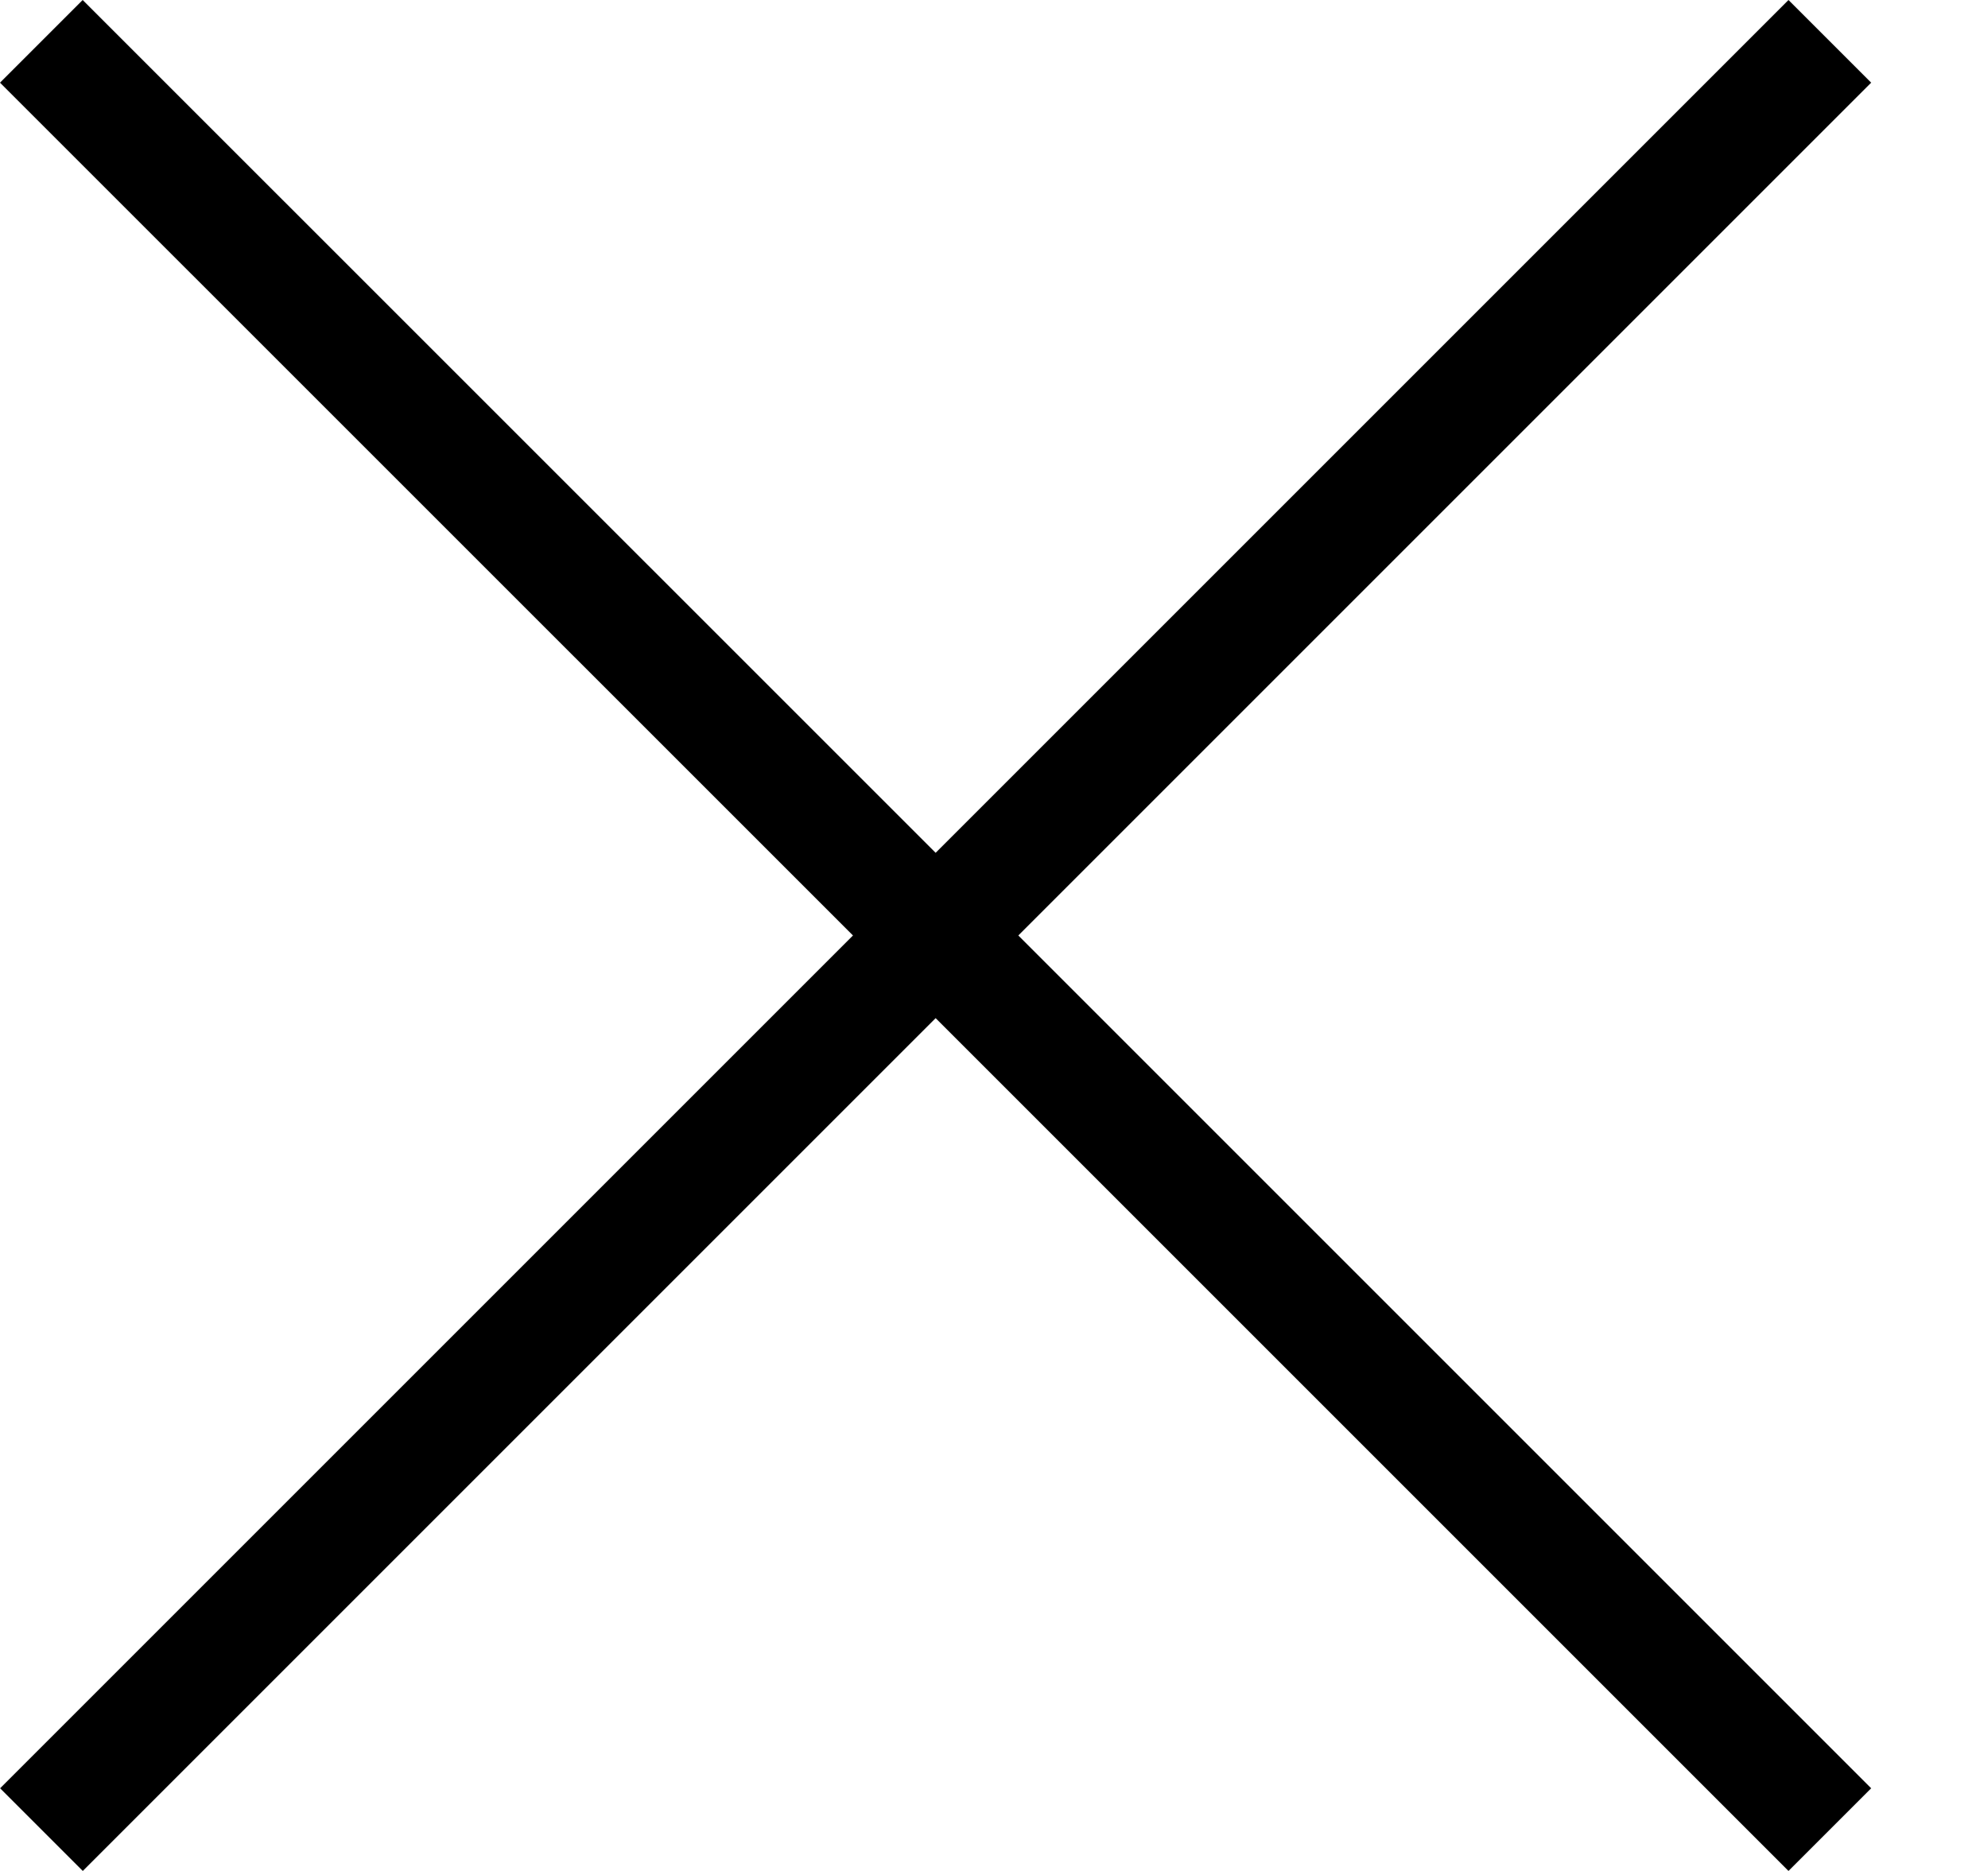
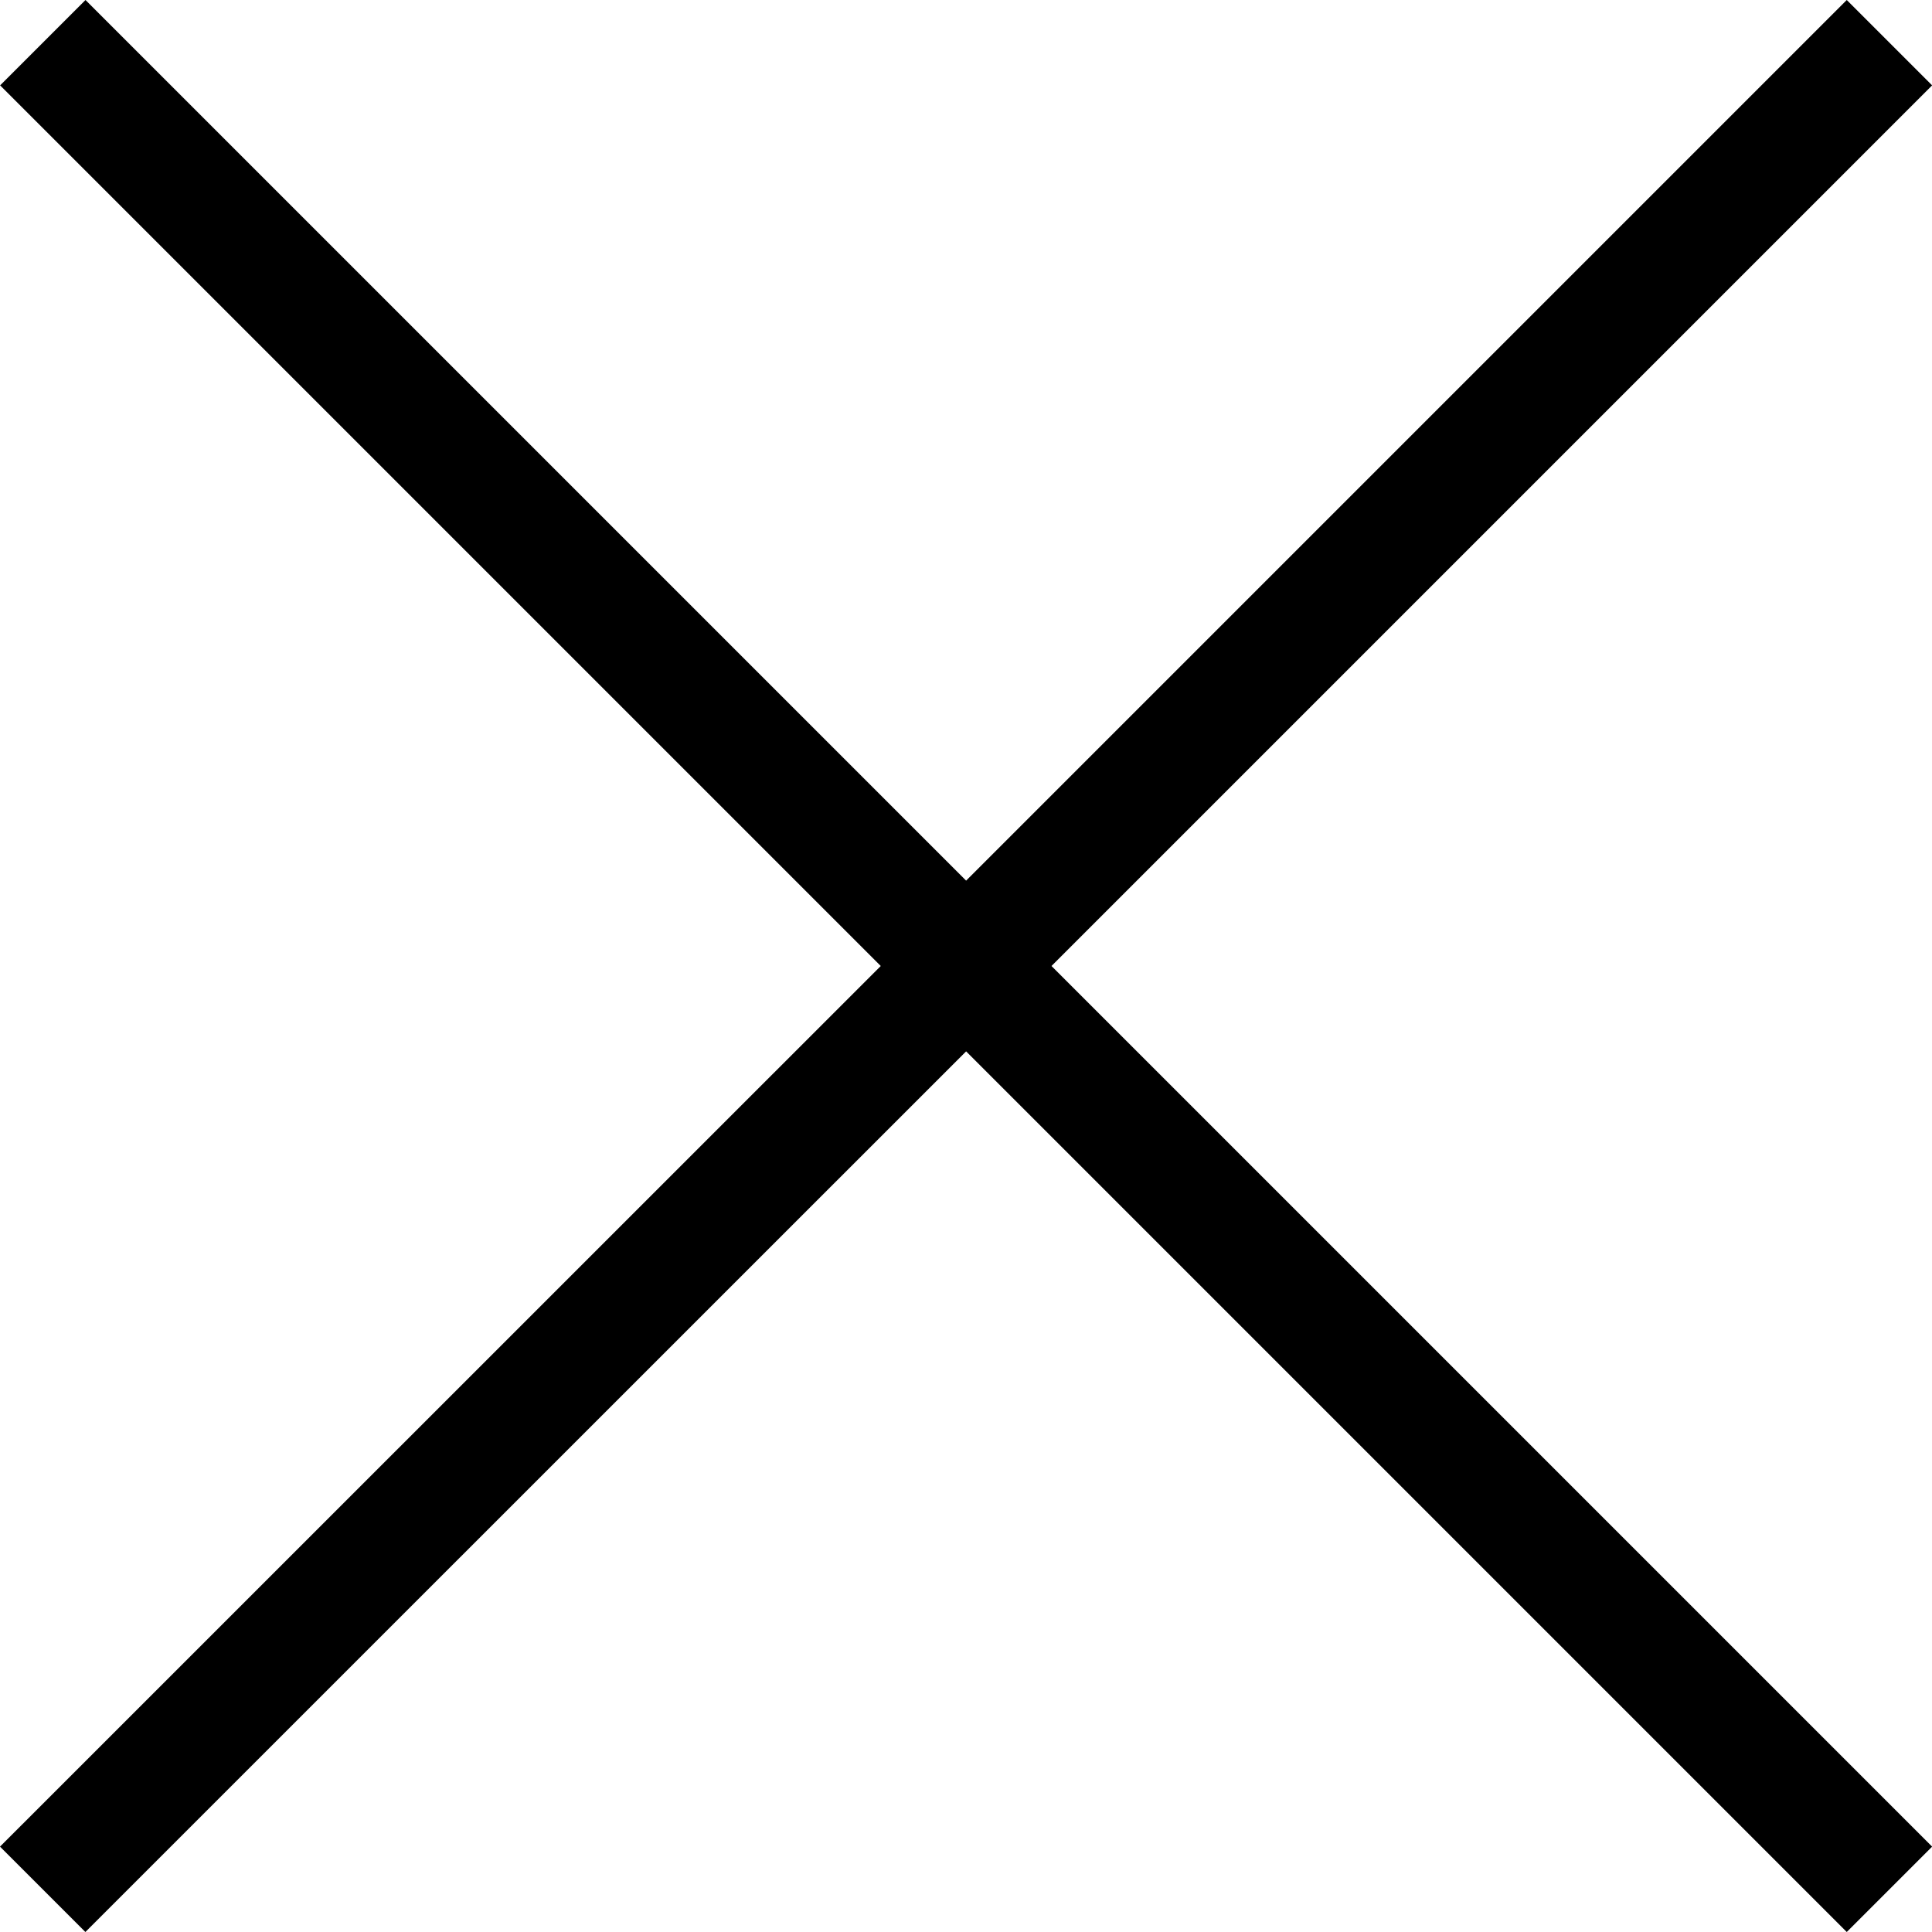
- <svg xmlns="http://www.w3.org/2000/svg" width="1rem" height="1rem" viewBox="0 0 17 16" fill="none">
-   <path d="M8.708 8L16.001 0.707L15.294 0L8.001 7.293L0.707 6.10352e-05L0 0.707L7.294 8L0.001 15.293L0.708 16L8.001 8.707L15.294 16L16.001 15.293L8.708 8Z" fill="currentColor" />
+ <svg xmlns="http://www.w3.org/2000/svg" width="1rem" height="1rem" viewBox="0 0 16 16" fill="none">
+   <path d="M16.001 0.707L15.294 0L8.001 7.293L0.708 0L0.001 0.707L7.294 8L0 15.293L0.707 16L8.001 8.707L15.294 16L16.001 15.293L8.708 8L16.001 0.707Z" fill="currentColor" />
</svg>
